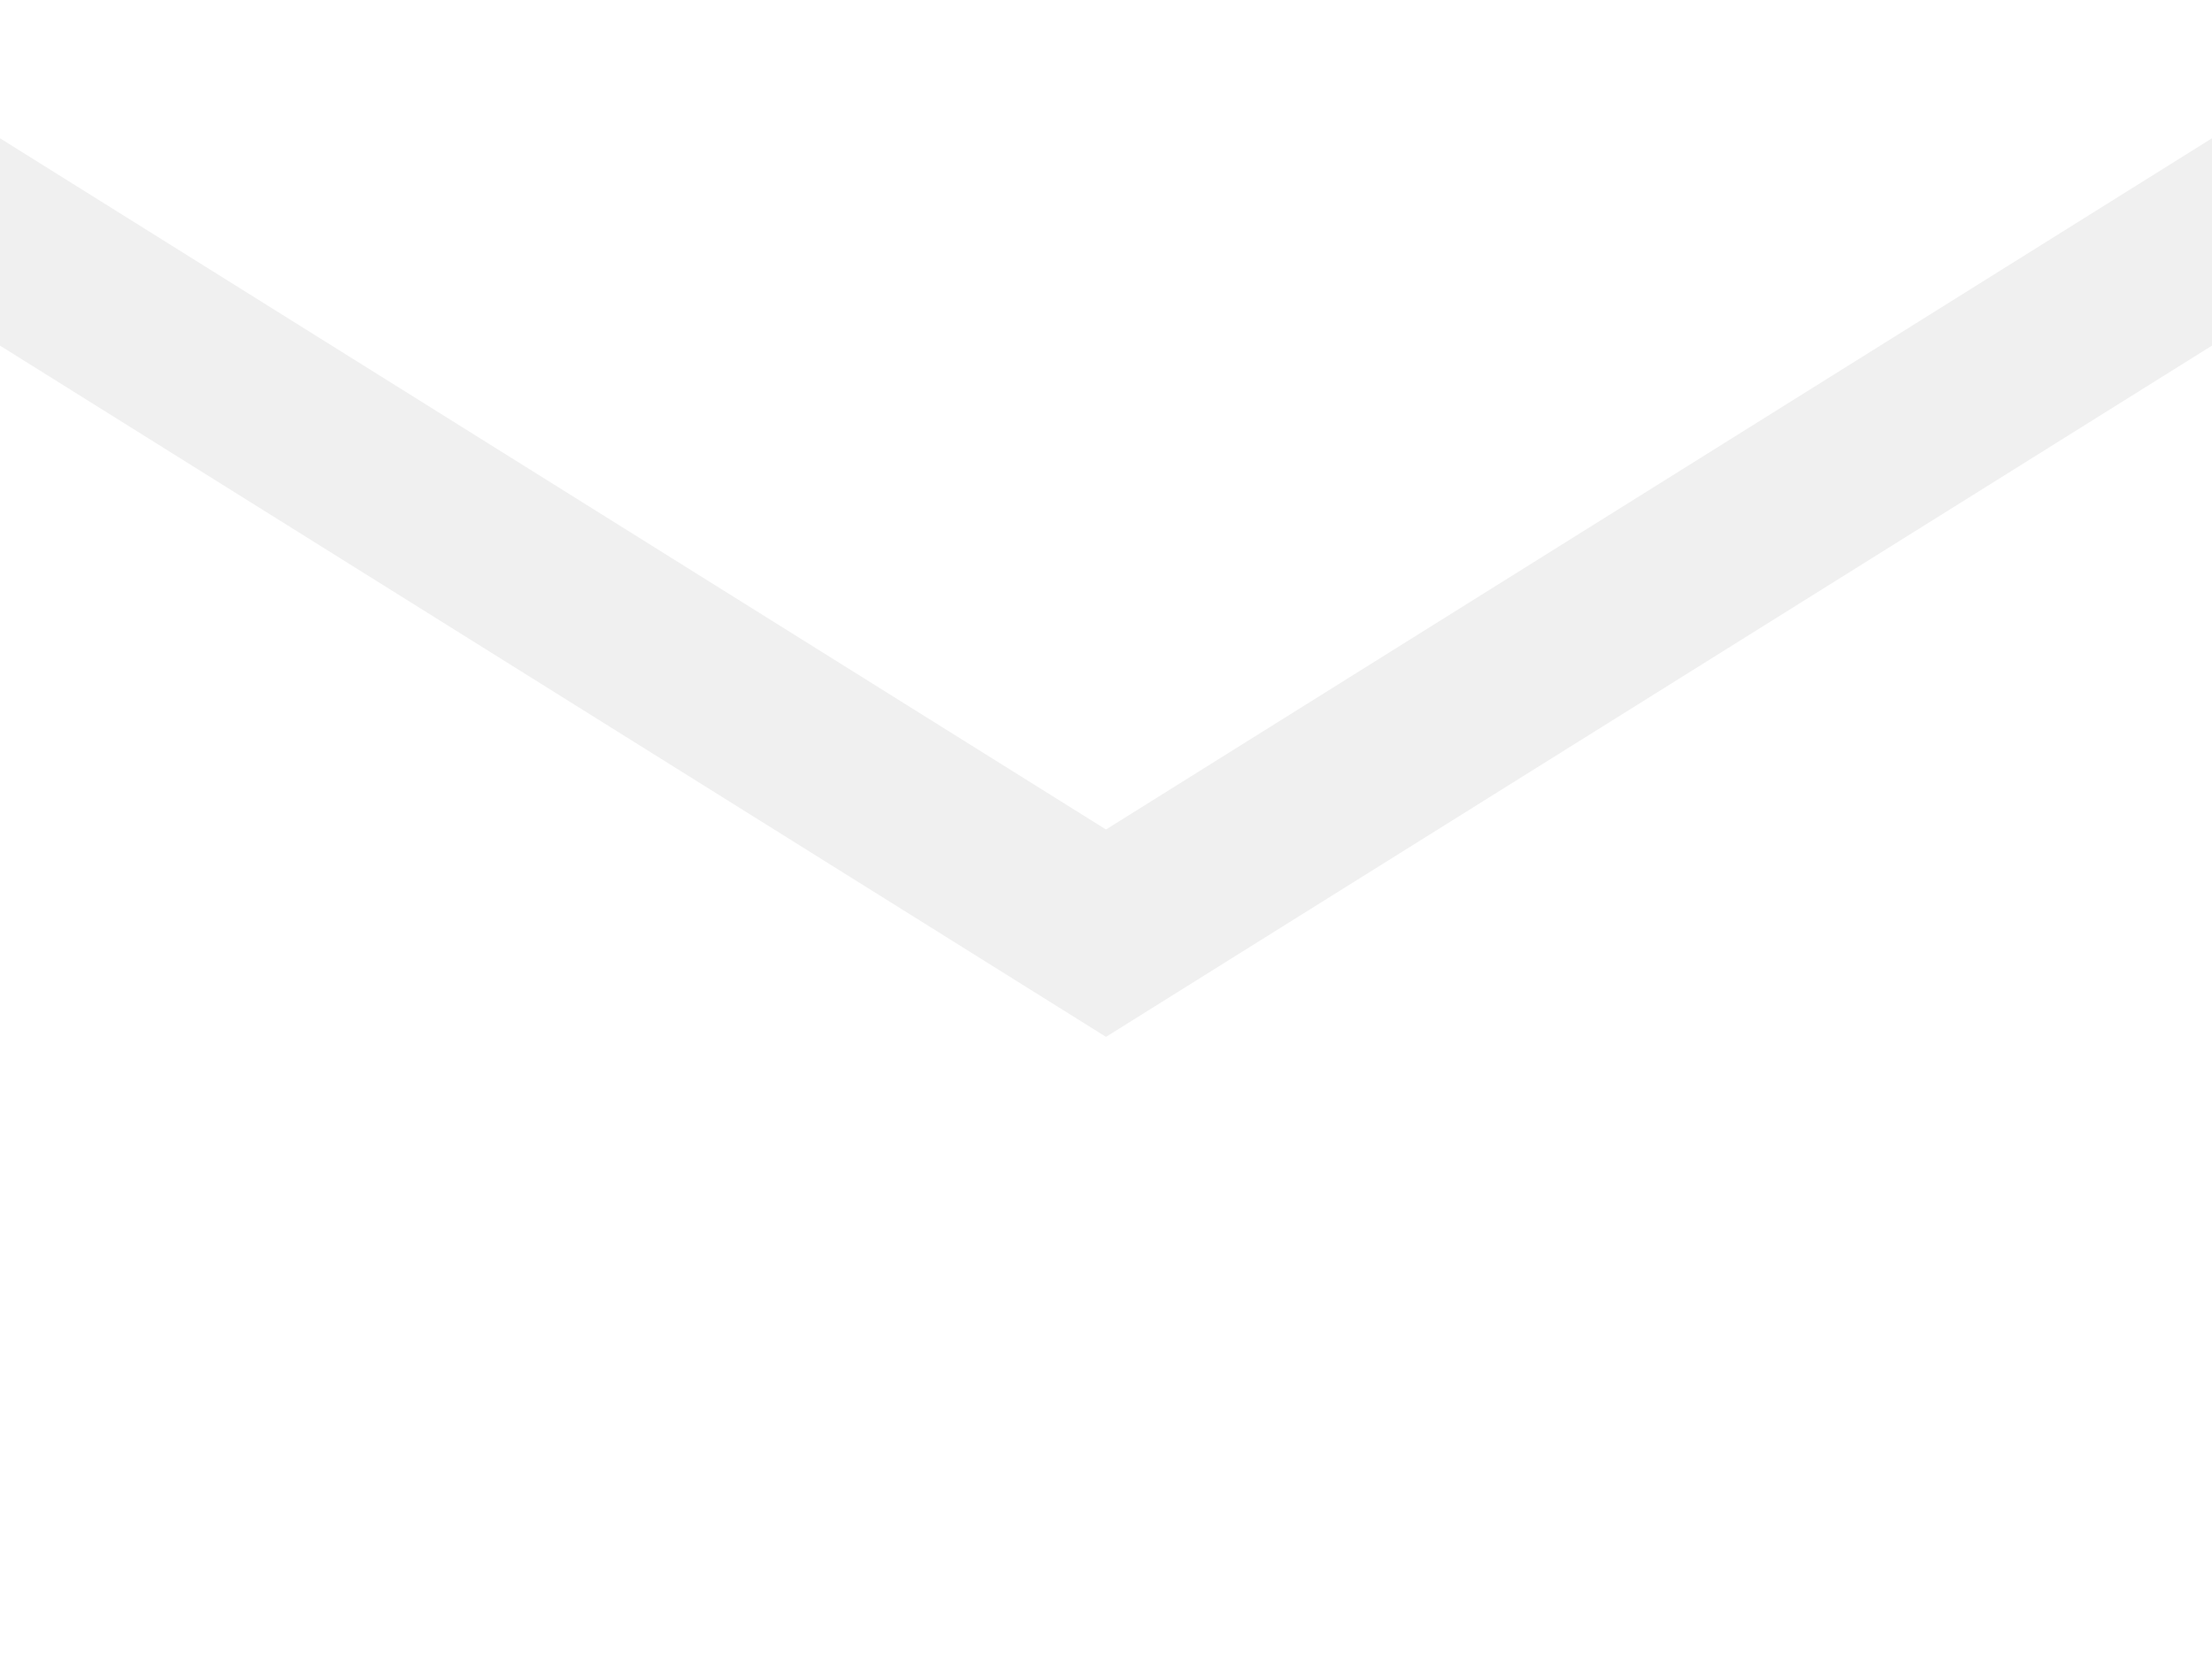
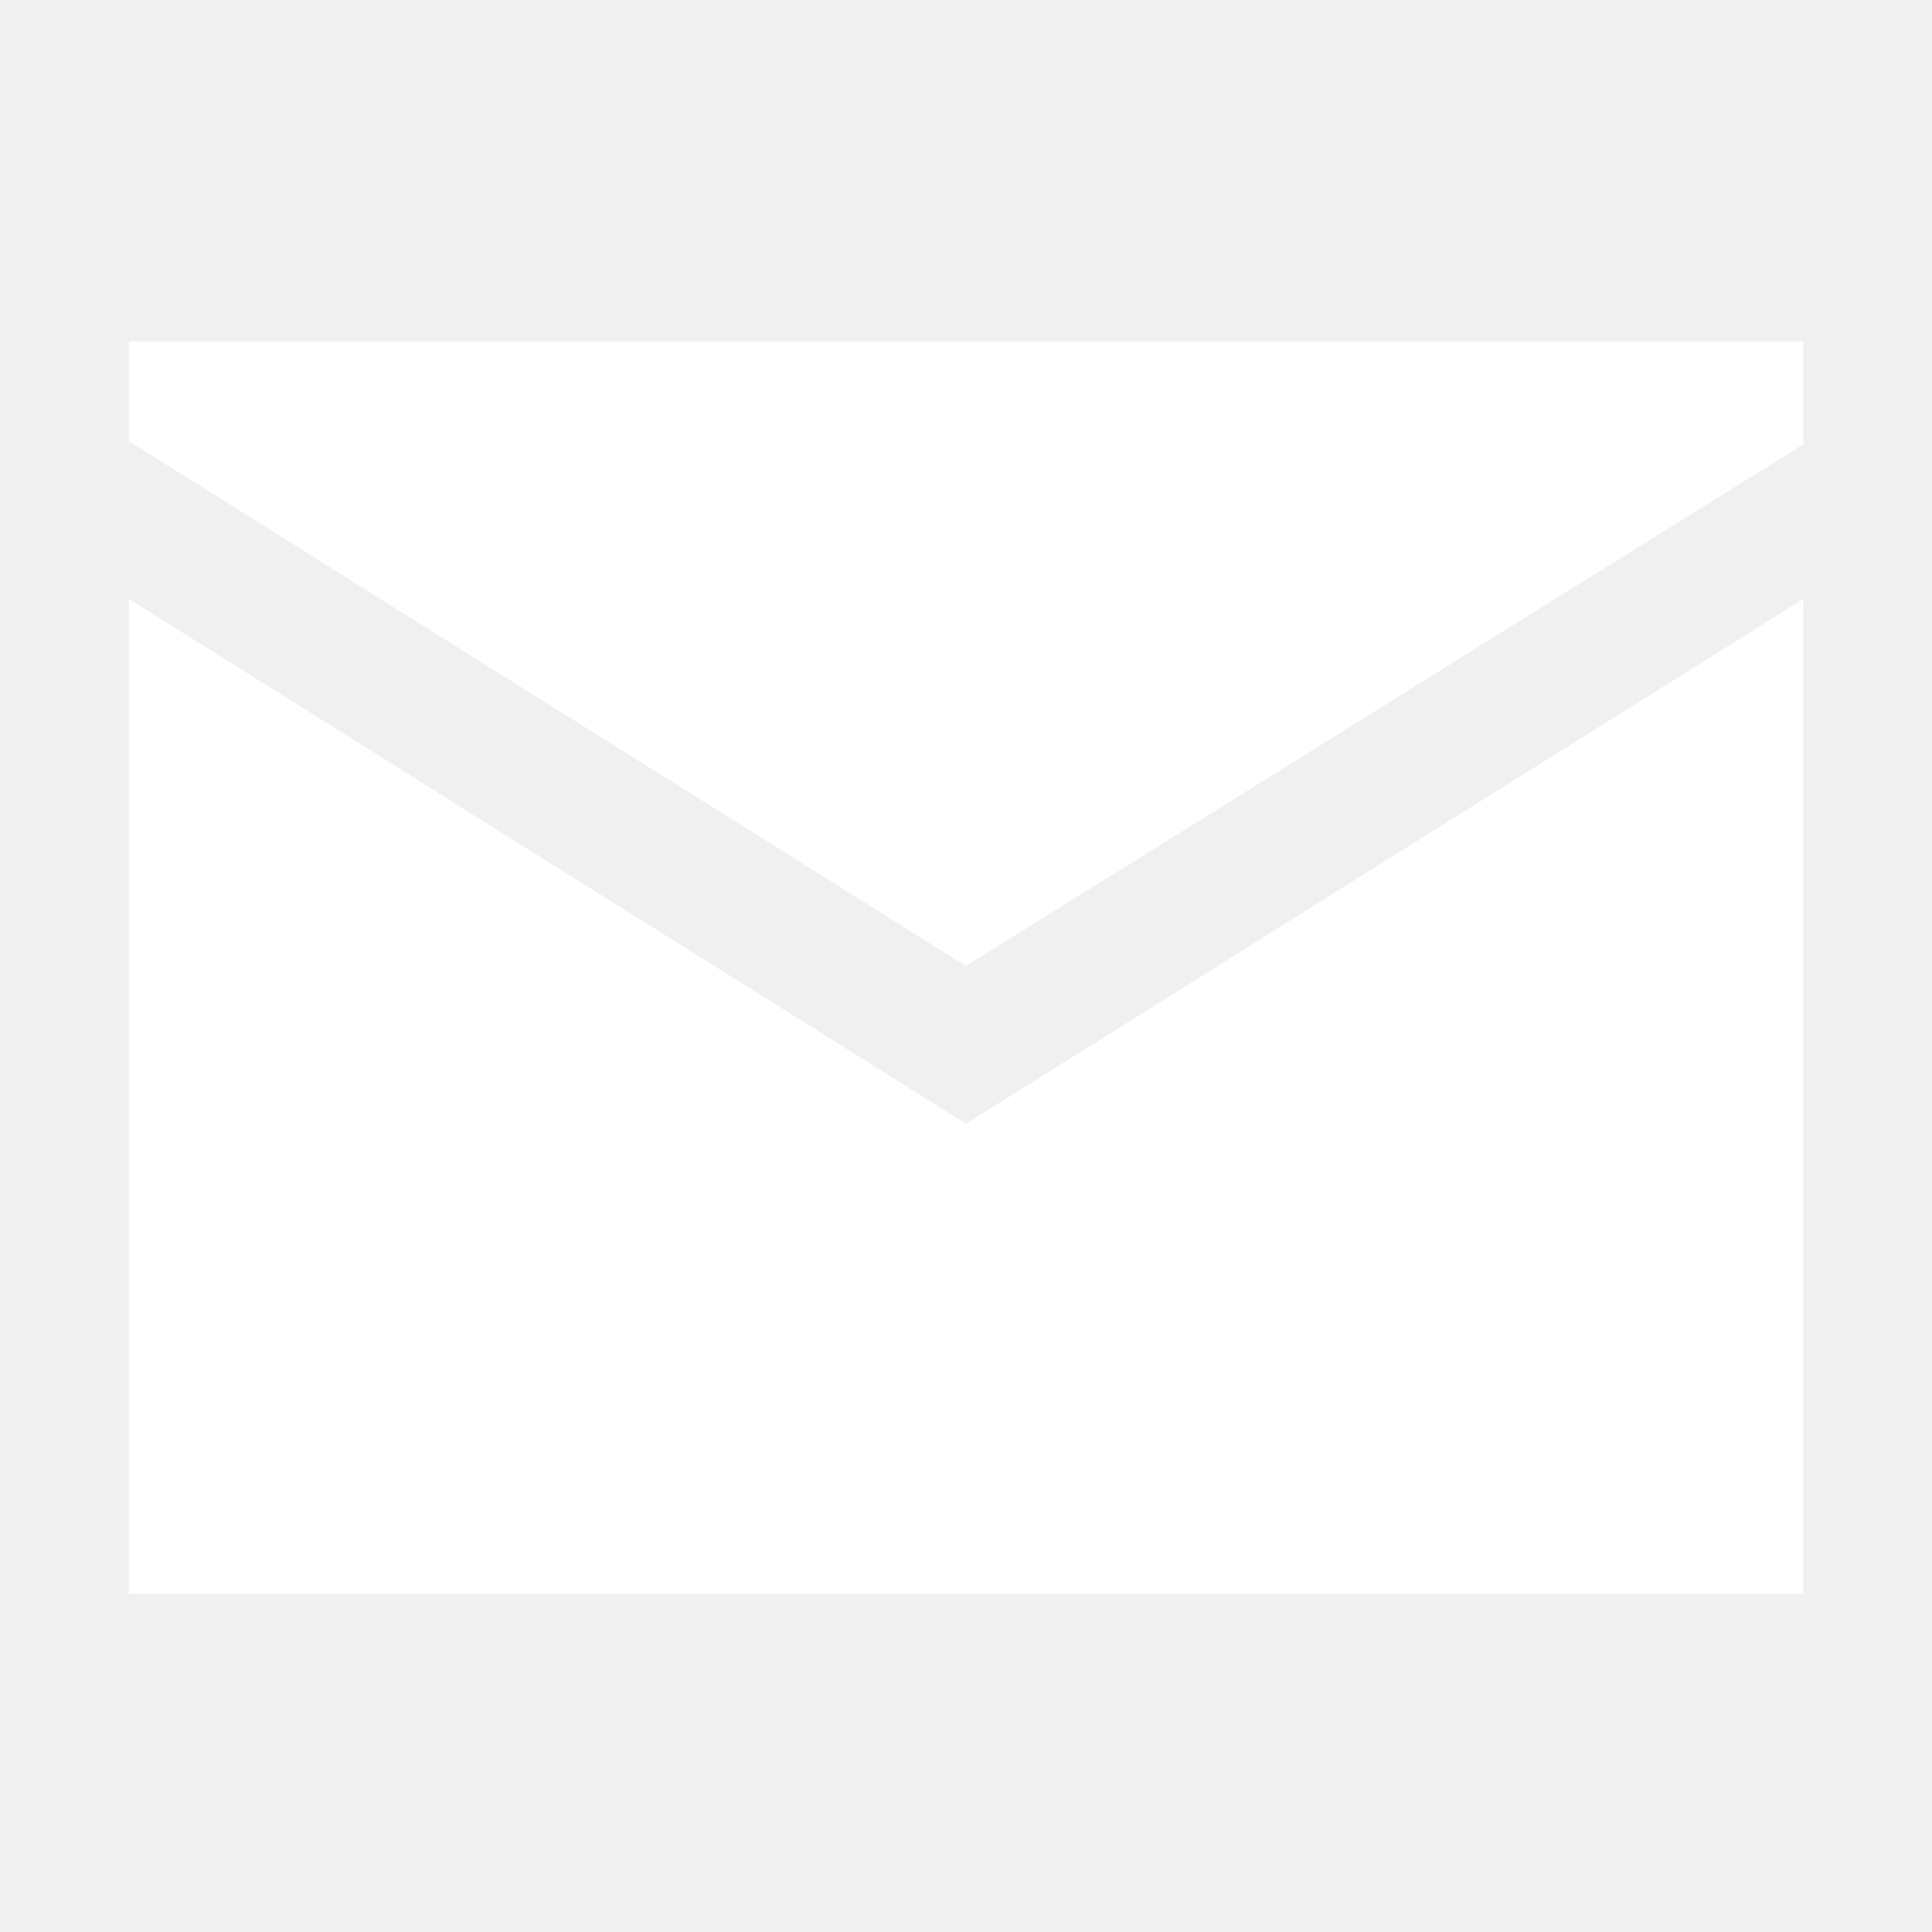
- <svg xmlns="http://www.w3.org/2000/svg" id="圖層_1" data-name="圖層 1" viewBox="0 0 32 24">
-   <defs>
-     <style>.cls-1{fill:#fff;}</style>
-   </defs>
-   <path class="cls-1" d="M0,4V6L16,16,32,6V4ZM0,9V28H32V9L16,19Z" transform="translate(0 -4)" />
+ <svg xmlns="http://www.w3.org/2000/svg" version="1.1" id="圖層_1" x="0px" y="0px" viewBox="0 0 60 60" style="enable-background:new 0 0 60 60;" xml:space="preserve">
+   <style type="text/css">
+ 	.st0{fill:#FFFFFF;}
+ </style>
+   <path class="st0" d="M4,10.5v3.2L30,30l26-16.2v-3.2H4z M4,18.6v30.9h52V18.6L30,34.9L4,18.6z" />
</svg>
